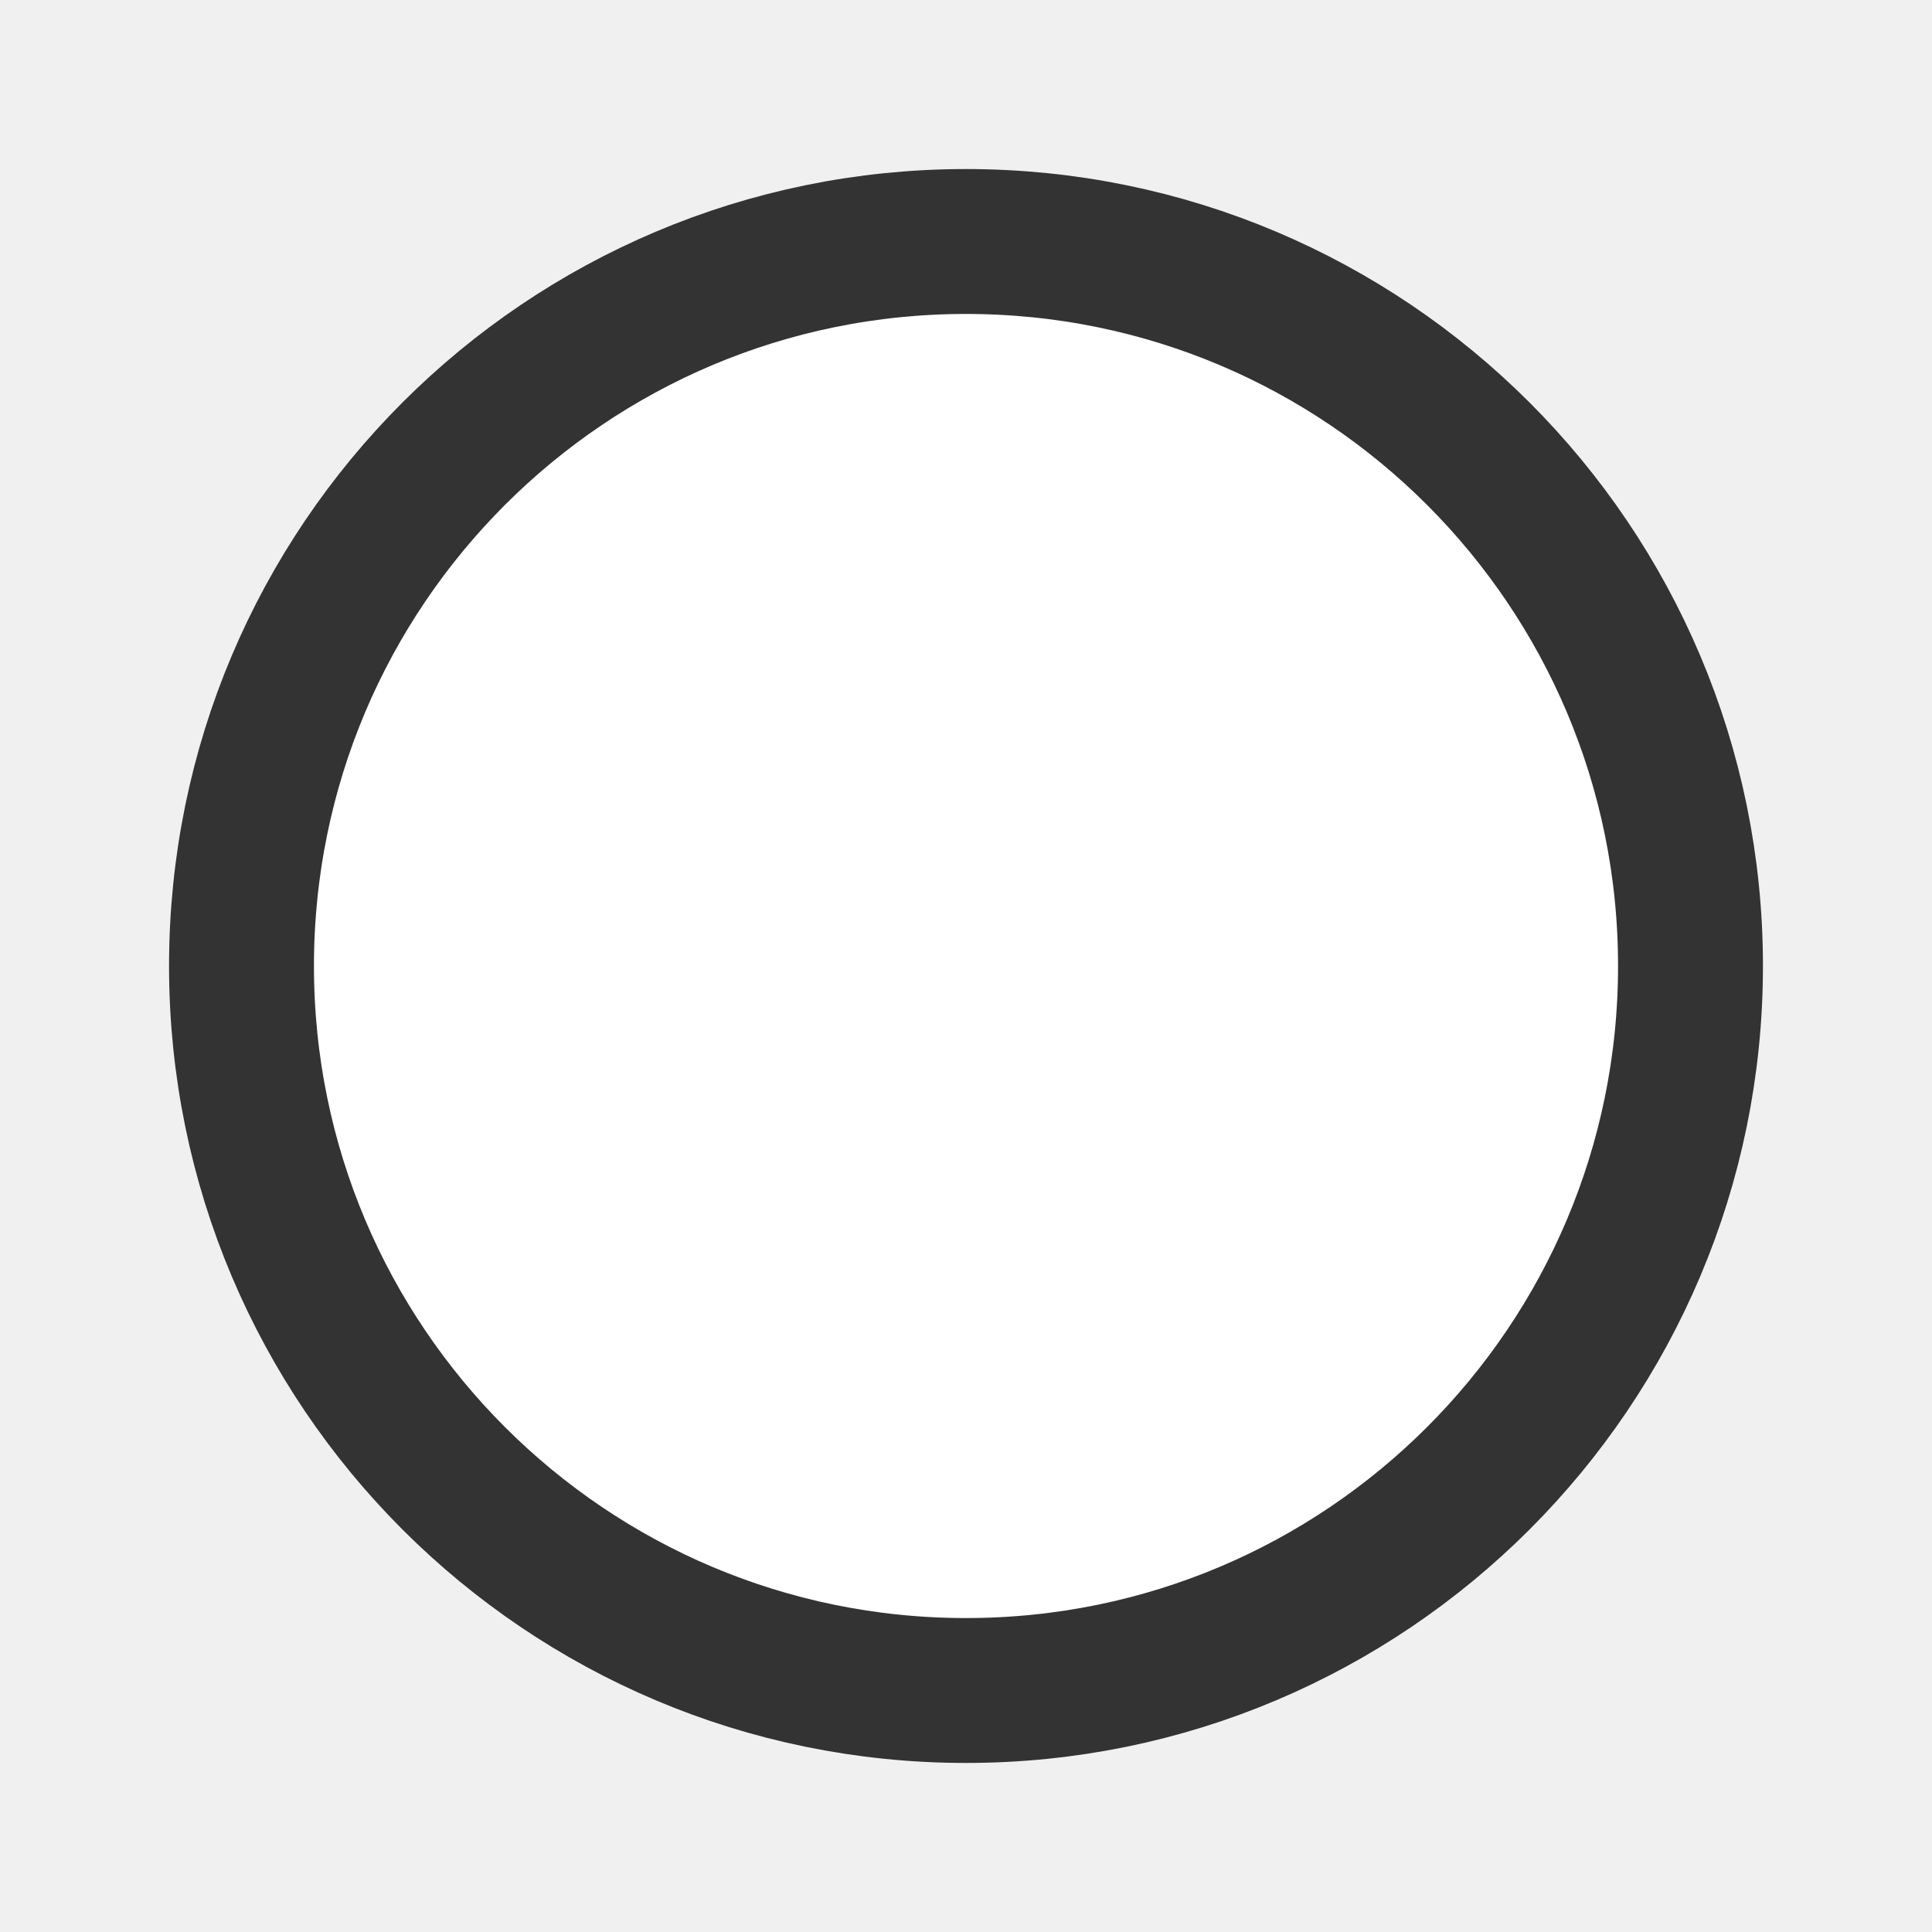
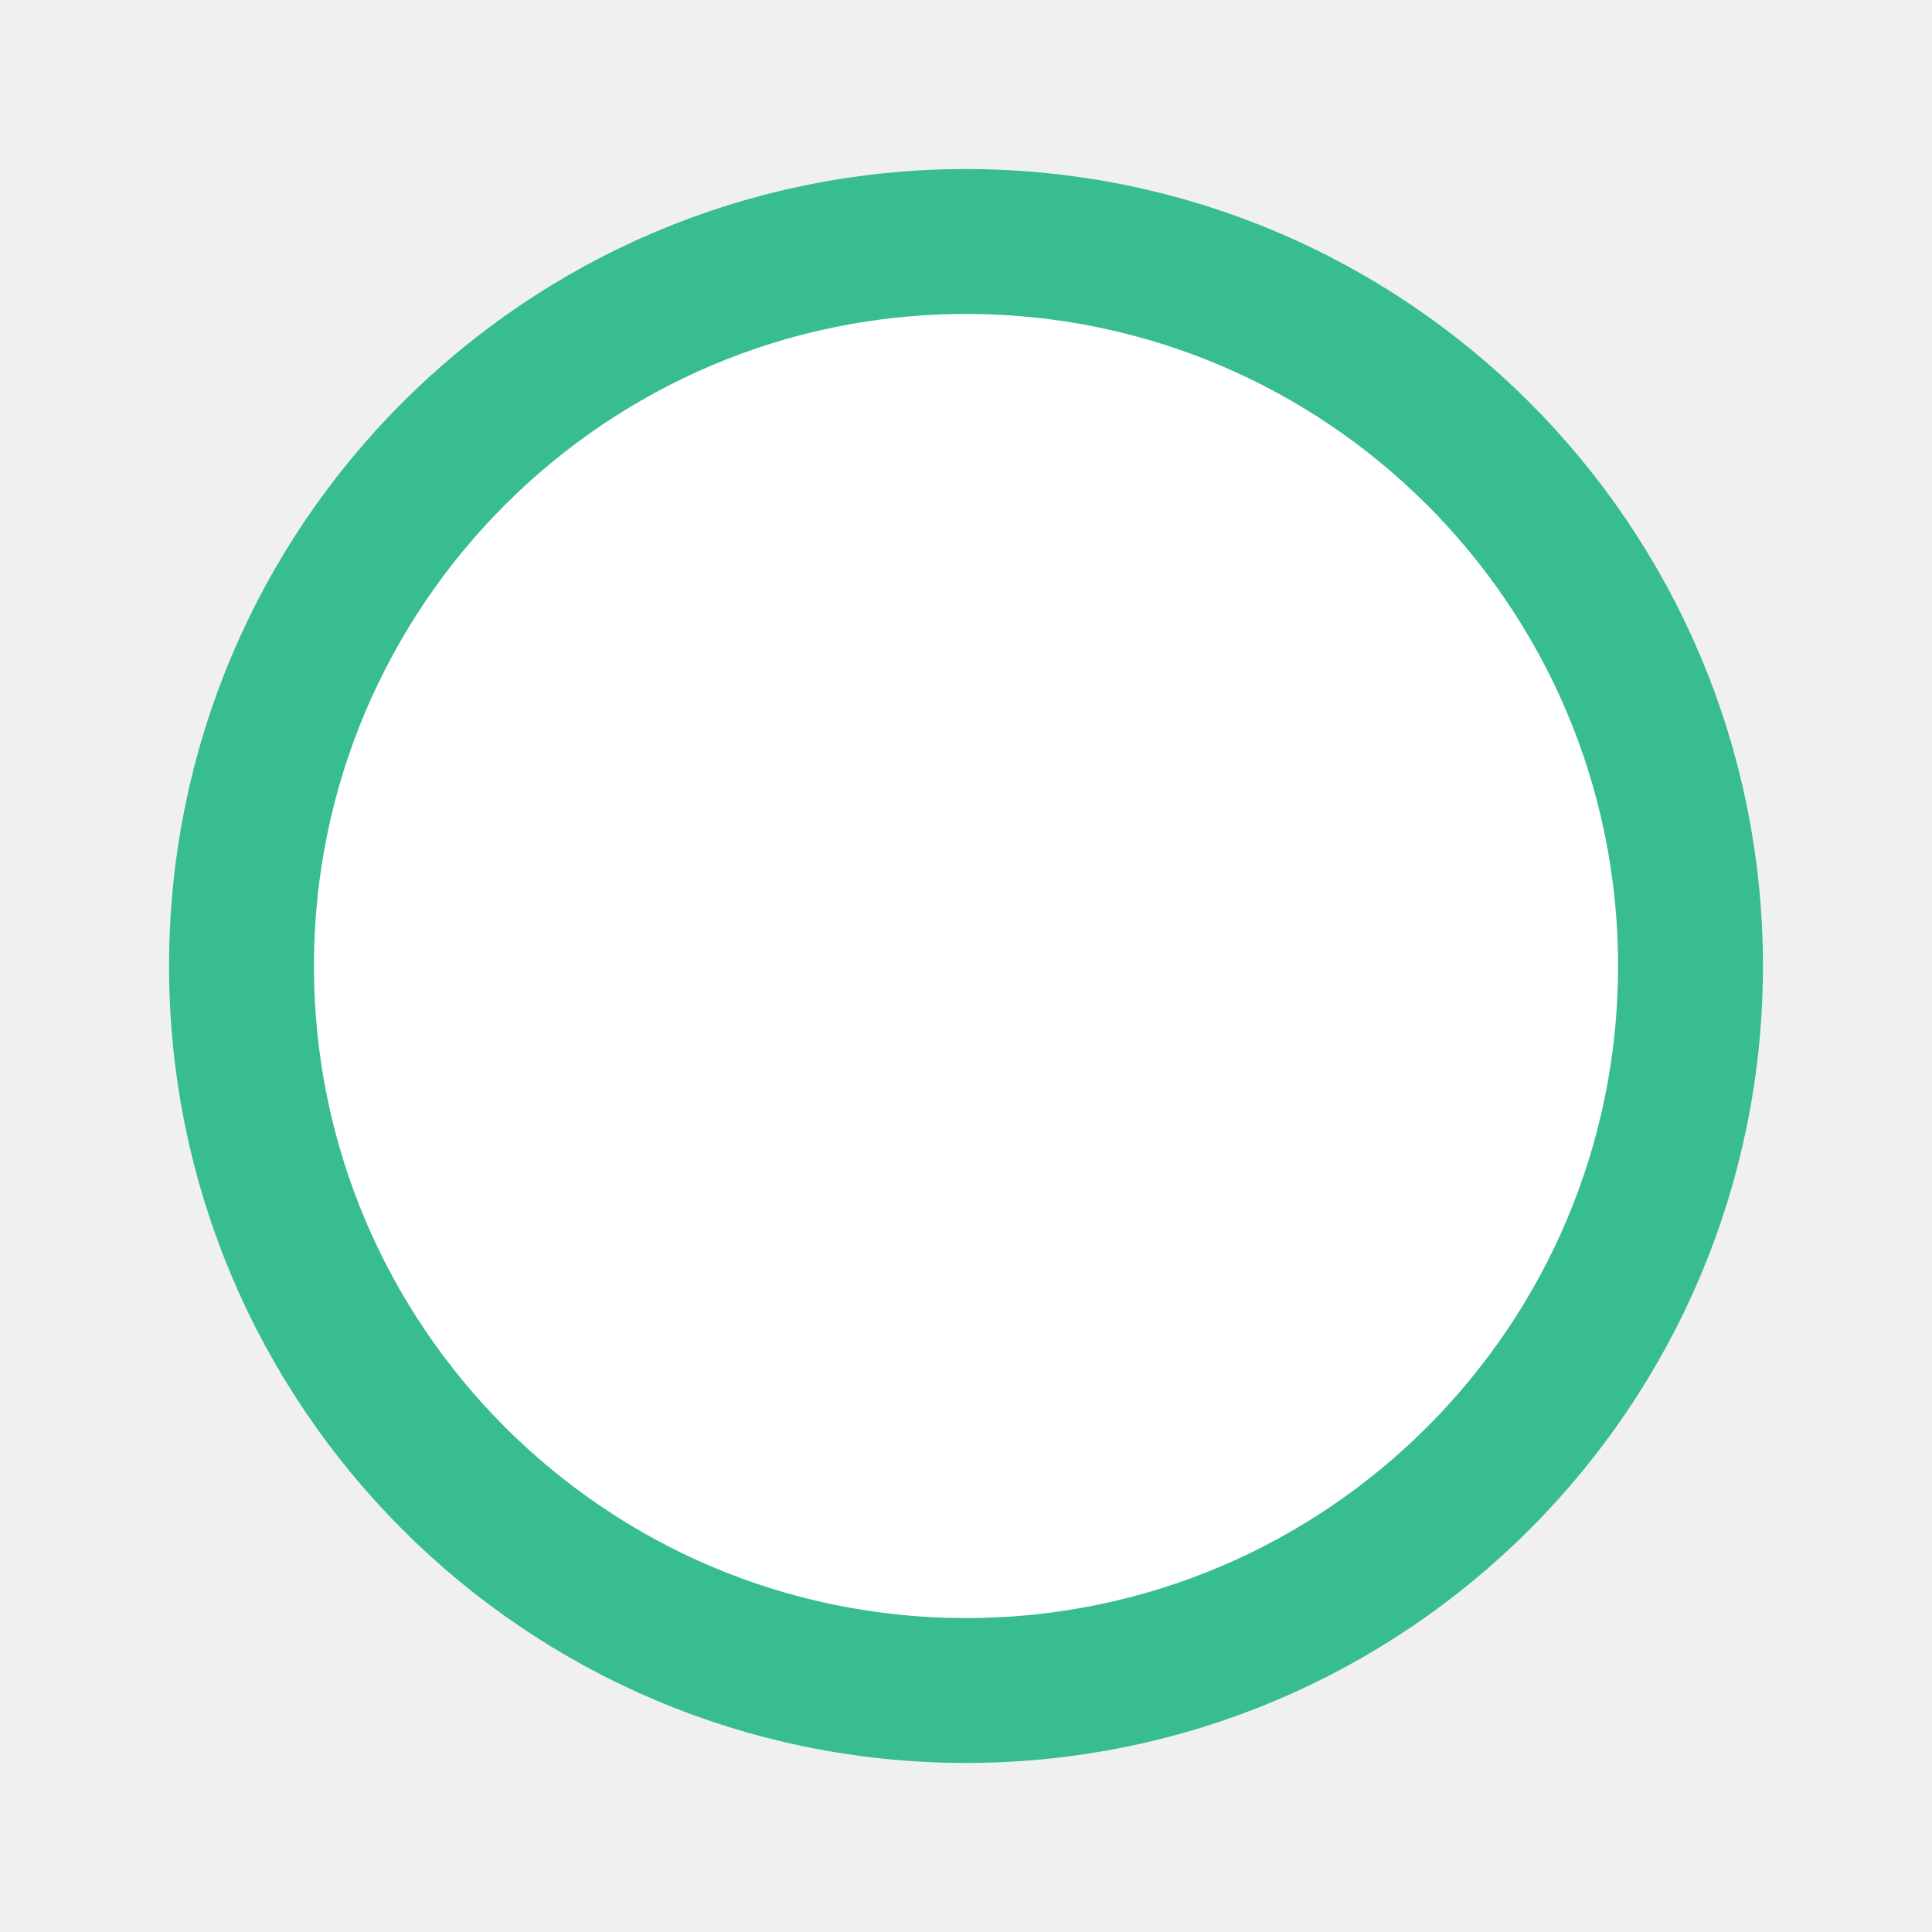
<svg xmlns="http://www.w3.org/2000/svg" height="40" version="1.1" width="40">
-   <circle cx="20" cy="20" r="15" fill="#ffffff" stroke="#333333" stroke-width="3" stroke-linecap="round" stroke-linejoin="round" stroke-opacity="1" id="svg_1" style="-webkit-tap-highlight-color: rgba(0, 0, 0, 0); stroke-linecap: round; stroke-linejoin: round; stroke-opacity: 1;" />
+   <circle cx="20" cy="20" r="15" fill="#ffffff" stroke="#37bd91" stroke-width="3" stroke-linecap="round" stroke-linejoin="round" stroke-opacity="1" id="svg_1" style="-webkit-tap-highlight-color: rgba(0, 0, 0, 0); stroke-linecap: round; stroke-linejoin: round; stroke-opacity: 1;" />
</svg>
